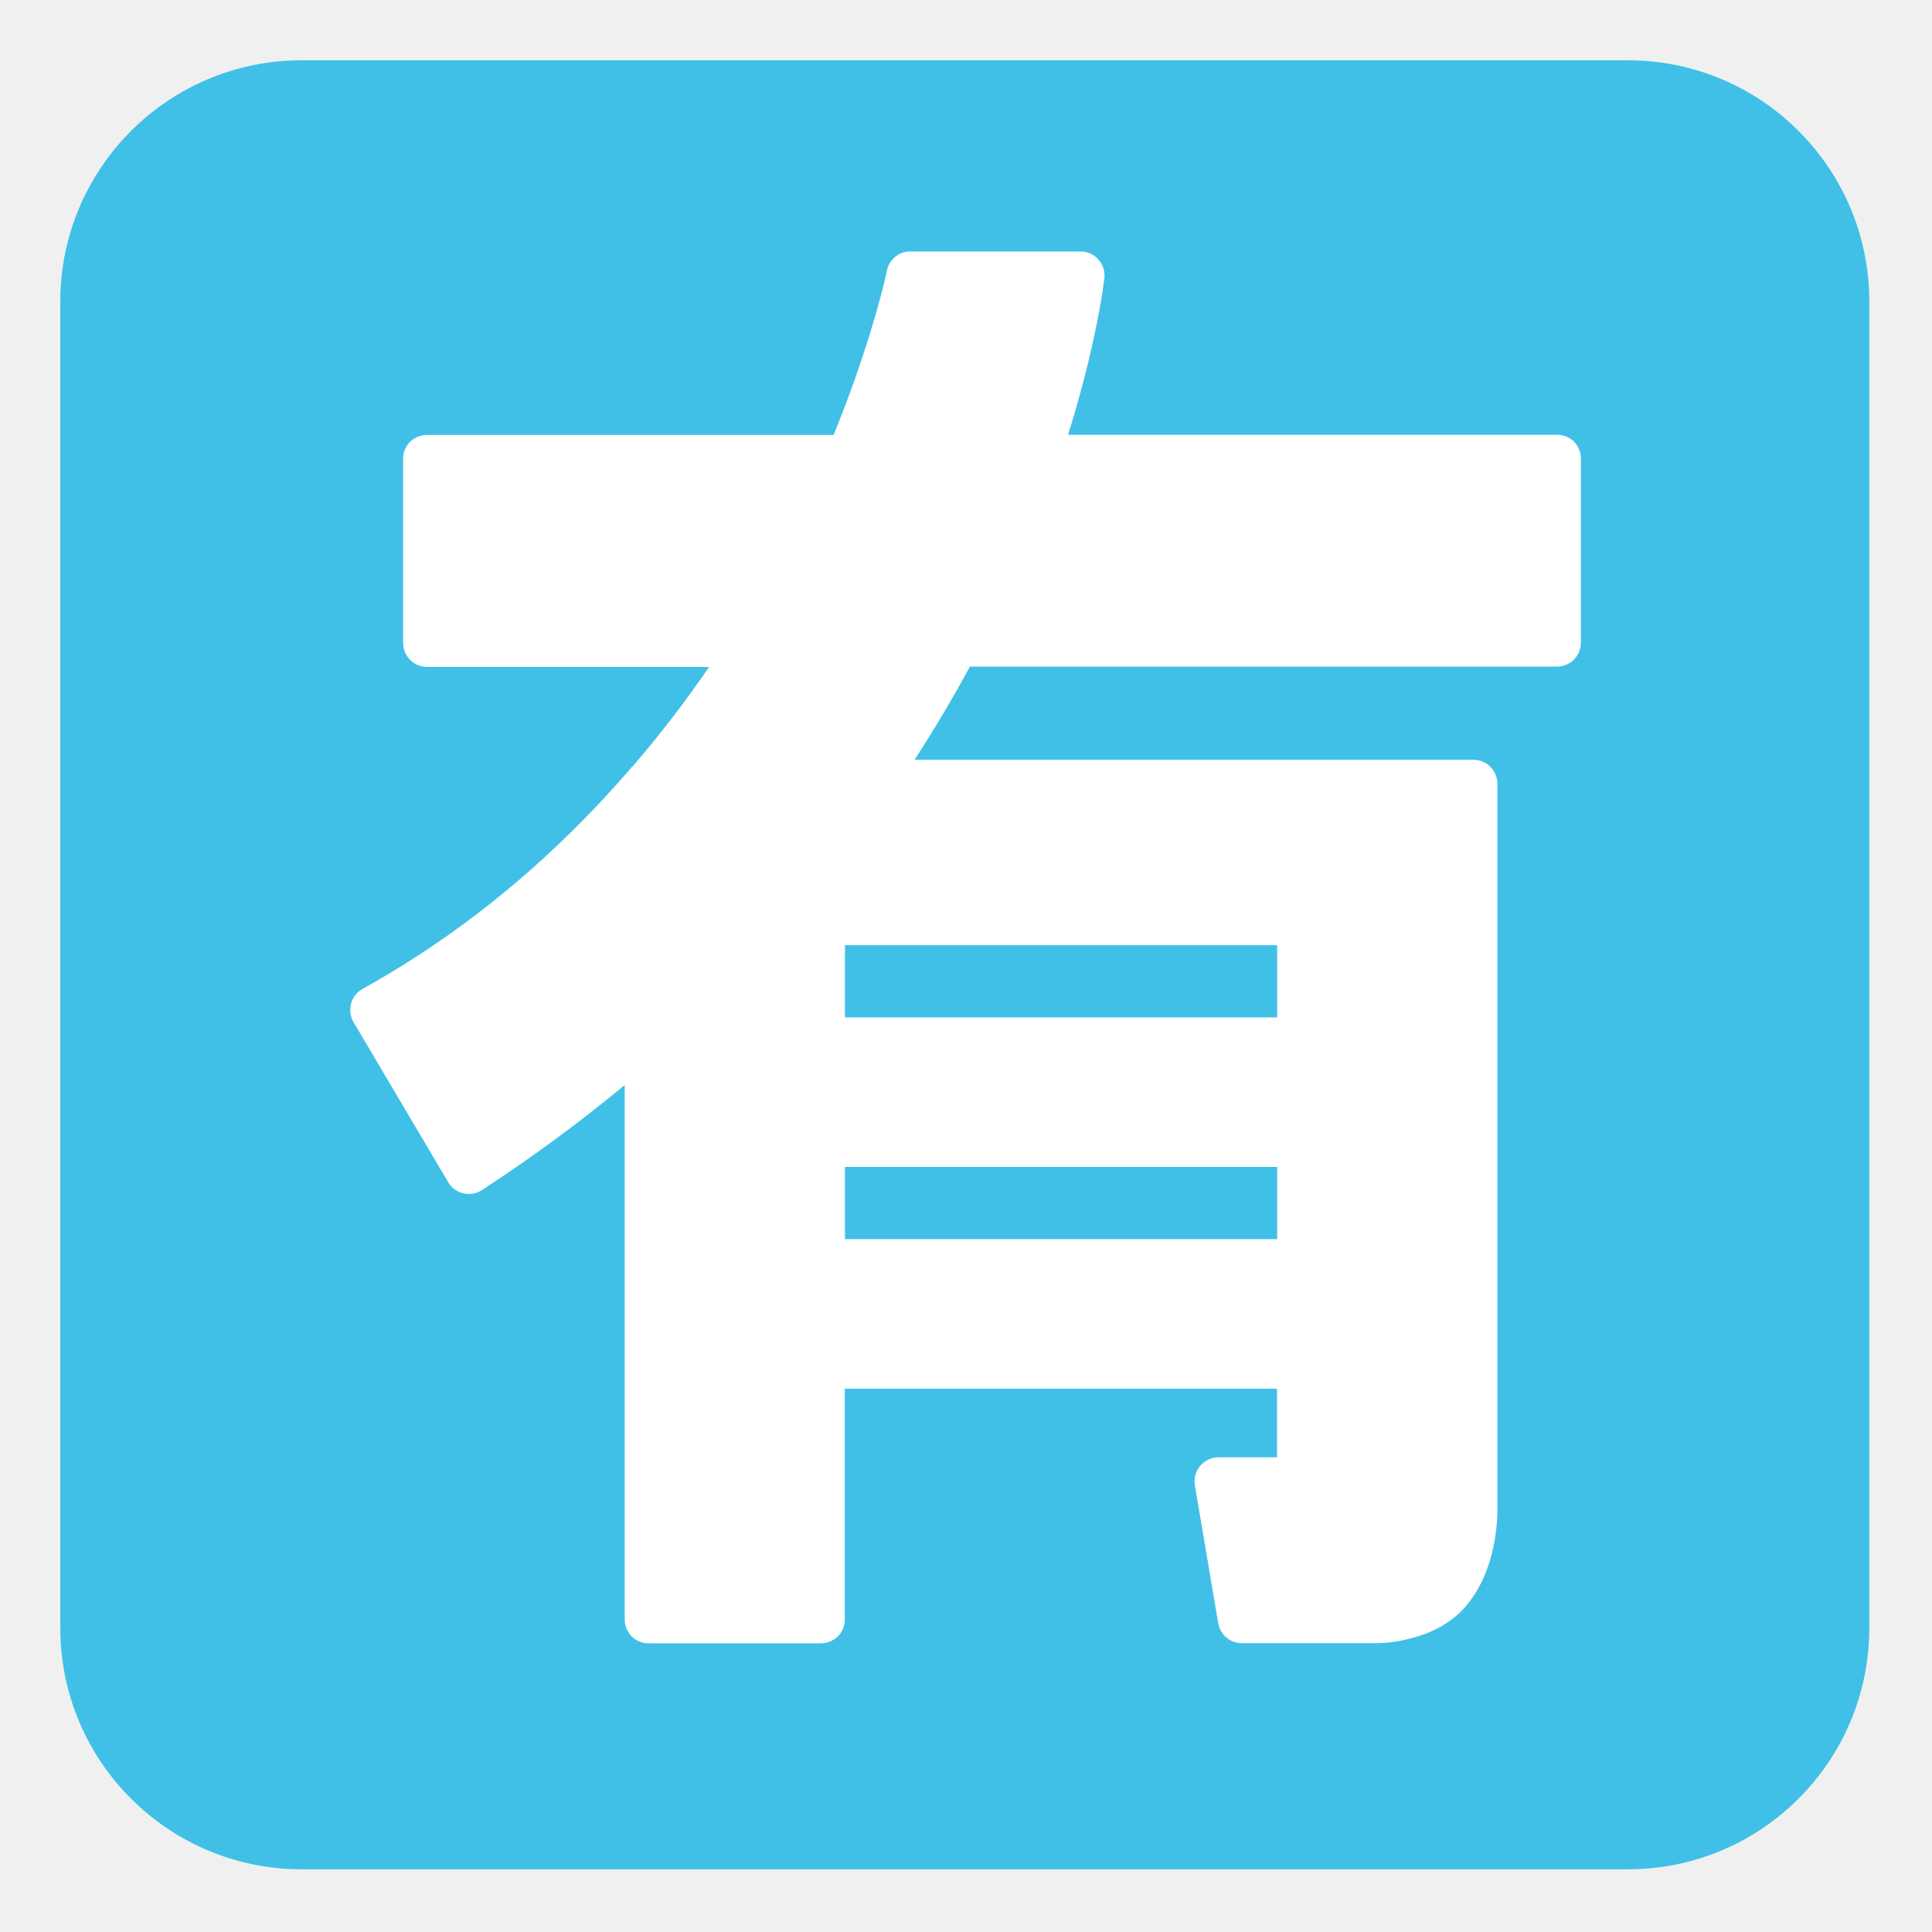
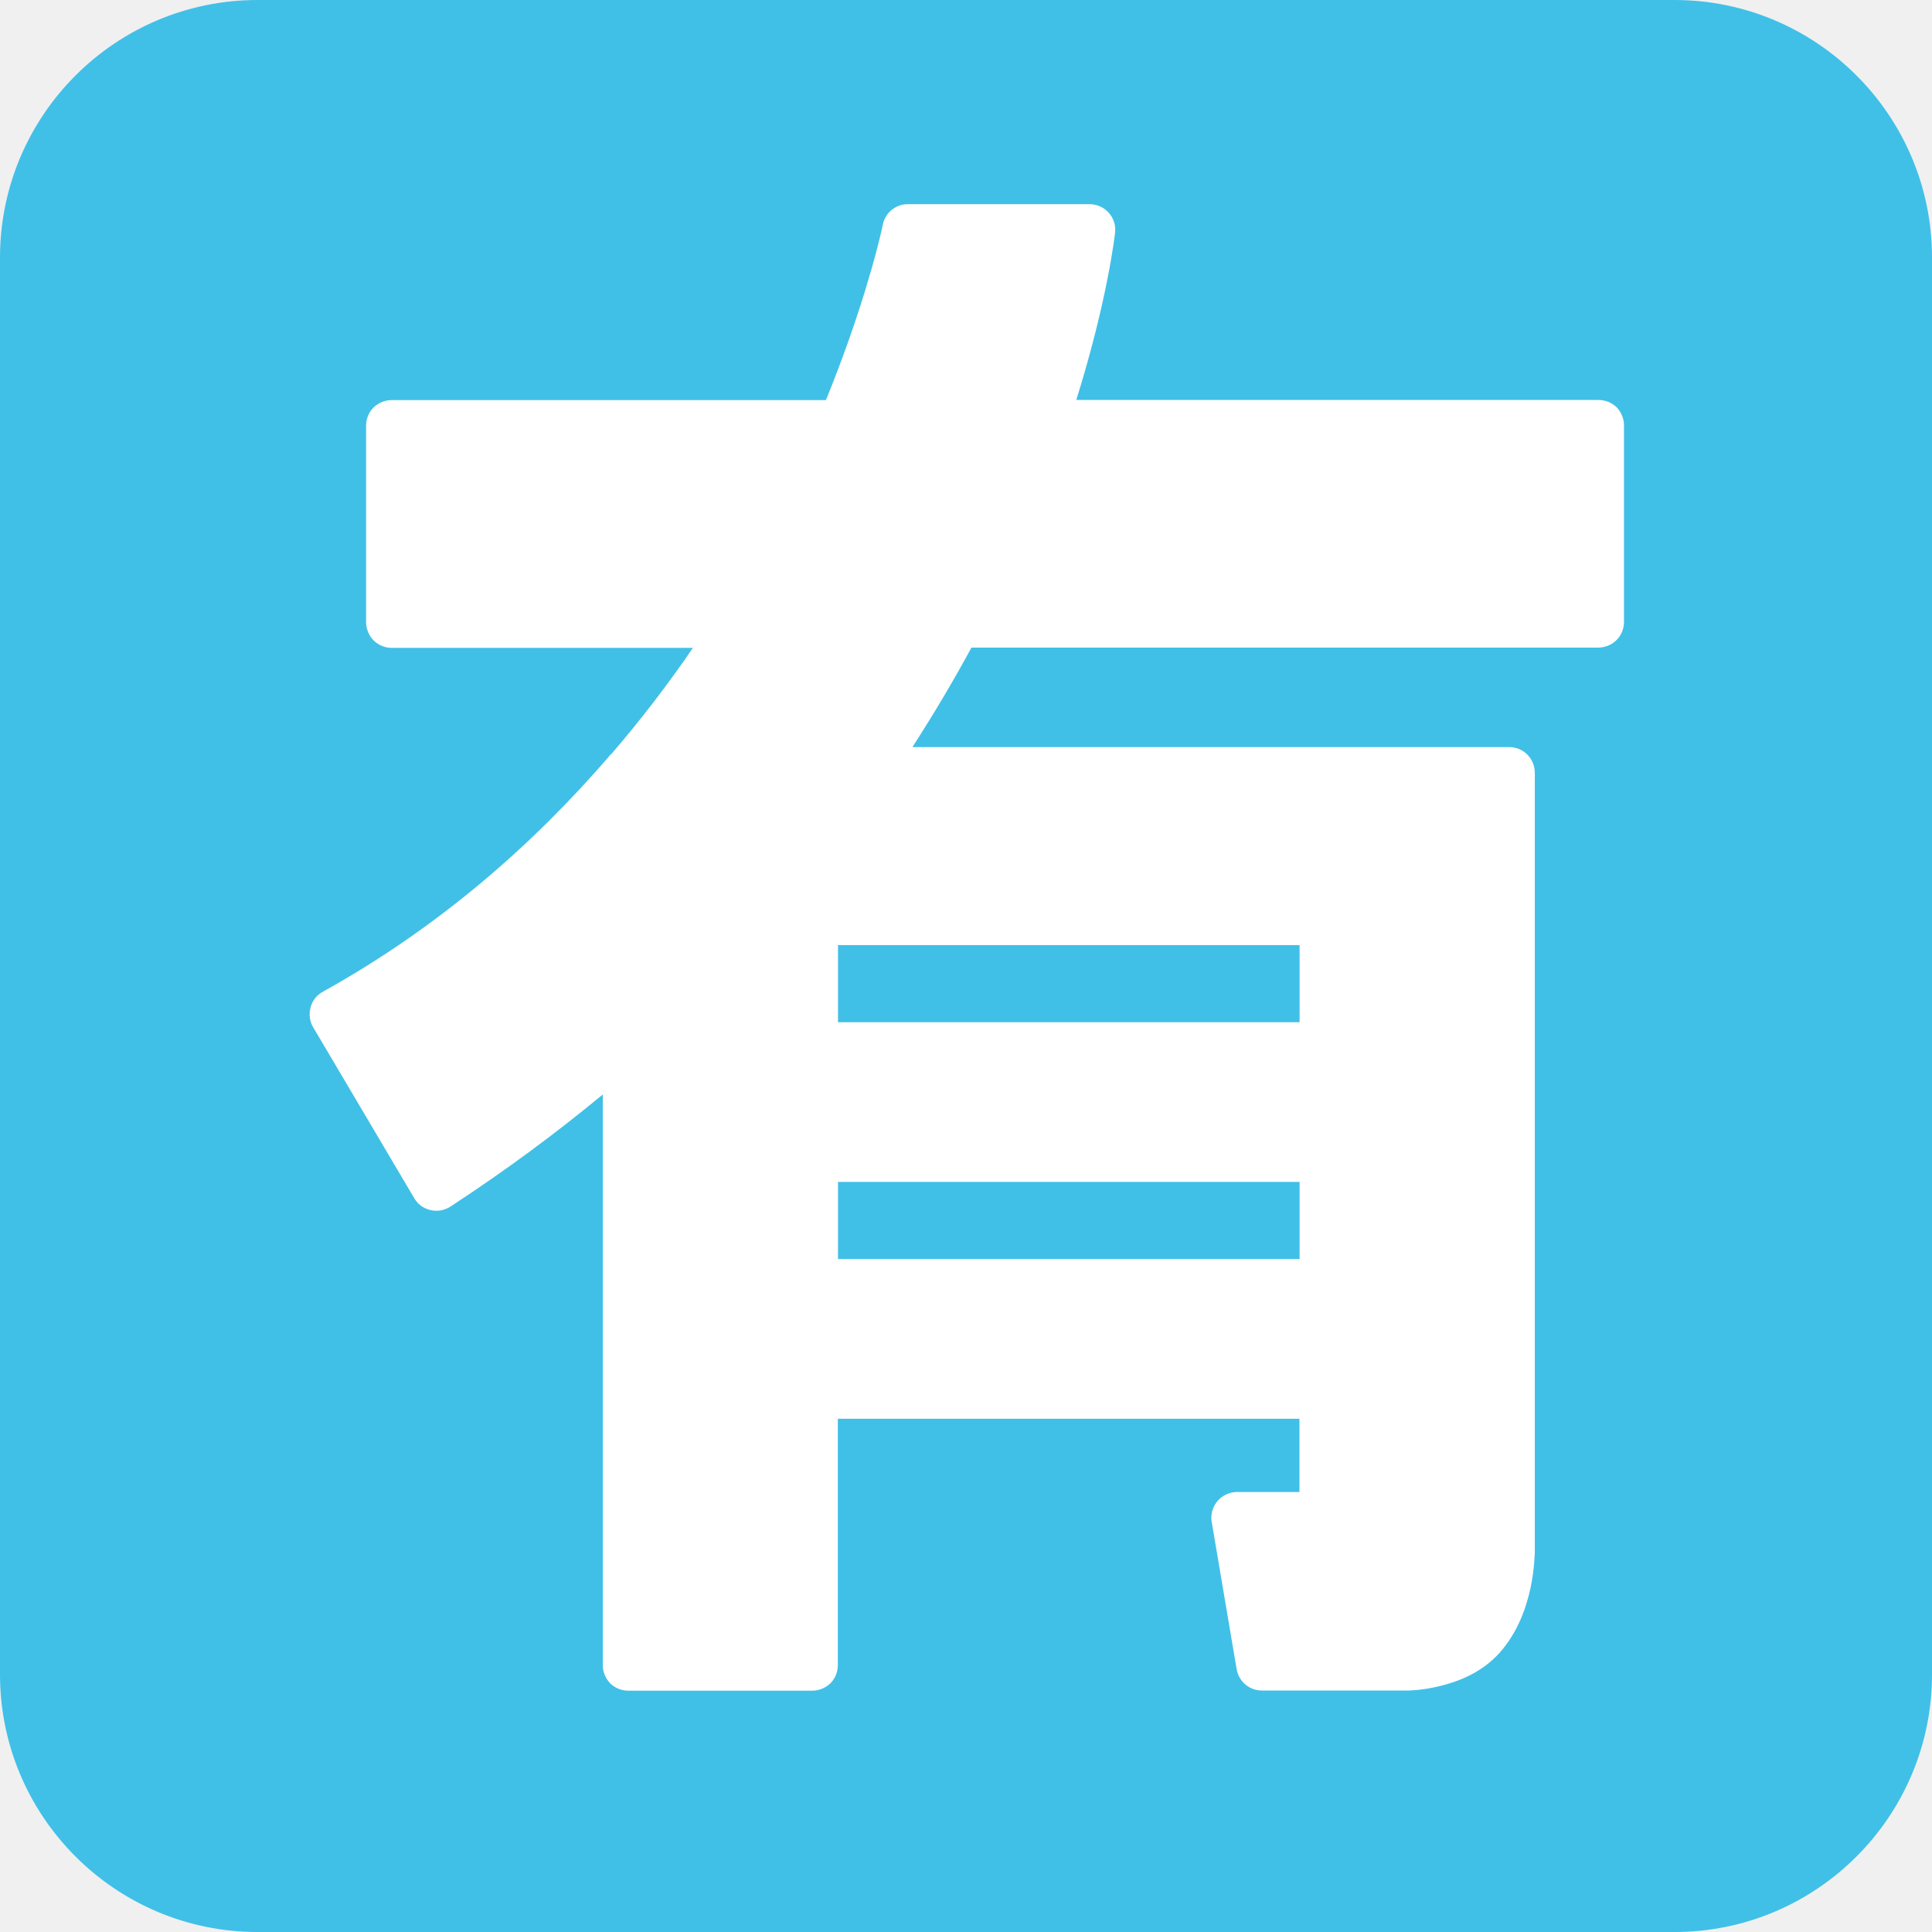
- <svg xmlns="http://www.w3.org/2000/svg" width="100%" height="100%" viewBox="0 0 534 534" version="1.1" xml:space="preserve" style="fill-rule:evenodd;clip-rule:evenodd;stroke-linejoin:round;stroke-miterlimit:2;">
-   <g id="g4">
-     <path id="path2" d="M516.667,83.343c-0,-36.794 -29.881,-66.676 -66.667,-66.676l-366.667,-0c-36.786,-0 -66.667,29.882 -66.667,66.676l0,366.647c0,36.794 29.881,66.677 66.667,66.677l366.667,-0c36.786,-0 66.667,-29.883 66.667,-66.677l-0,-366.647Z" style="fill:#40c0e7;" />
+ <svg xmlns="http://www.w3.org/2000/svg" clip-rule="evenodd" fill-rule="evenodd" stroke-linejoin="round" stroke-miterlimit="2" version="1.1" viewBox="0 0 128 128" xml:space="preserve">
+   <g transform="matrix(.256 0 0 .256 -4.2665 -4.2666)">
+     <path d="m516.67 83.343c0-36.794-29.881-66.676-66.667-66.676h-366.67c-36.786 0-66.667 29.882-66.667 66.676v366.65c0 36.794 29.881 66.677 66.667 66.677h366.67c36.786 0 66.667-29.883 66.667-66.677z" fill="#40c0e7" />
+     <path d="m430.33 120.17h-135.12c8.167-26.125 10-43 10.042-43.334 0.208-1.875-0.417-3.75-1.667-5.125-1.25-1.416-3.083-2.208-4.958-2.208h-47c-3.167 0-5.875 2.208-6.5 5.333 0 0-0.083 0.417-0.292 1.375-1.083 4.792-5.291 21.584-14.416 44h-112.38c-1.75 0-3.459 0.709-4.709 1.917-1.25 1.25-1.916 2.958-1.916 4.708v50.834c0 1.75 0.708 3.458 1.916 4.708 1.25 1.25 2.959 1.958 4.709 1.958h77.958c-6.549 9.583-13.63 18.792-21.208 27.584-0.084 0.041-0.125 0.041-0.209 0.083-0.125 0.125-0.166 0.25-0.25 0.375-19.458 22.542-43.666 44.042-74.125 60.958-1.583 0.875-2.708 2.292-3.166 4.042-0.459 1.75-0.25 3.583 0.666 5.125l26.167 44.25c0.917 1.583 2.417 2.667 4.208 3.083 1.75 0.417 3.625 0.084 5.167-0.916 14.292-9.334 27.375-19.042 39.417-29v147.67c0 1.75 0.708 3.459 1.916 4.709 1.25 1.25 2.959 1.916 4.709 1.916h47.583c1.75 0 3.458-0.708 4.708-1.916 1.25-1.25 1.917-2.959 1.917-4.709v-63.75h119.46v18.959h-16.125c-1.958 0-3.833 0.875-5.083 2.333-1.25 1.5-1.833 3.5-1.5 5.375l6.458 38.125c0.542 3.208 3.292 5.542 6.542 5.542h37.542c0.333 0 3.833 0 8.541-1.167 4.625-1.125 10.667-3.333 15.417-8.583 4.875-5.5 6.958-11.917 8.042-16.917 1.041-5.042 1.041-8.75 1.083-9.042v-201.83c0-1.75-0.708-3.458-1.958-4.708s-2.959-1.917-4.709-1.917h-154.42c5.666-8.75 10.75-17.375 15.291-25.75h162.25c1.75 0 3.459-0.708 4.709-1.958s1.916-2.959 1.916-4.709v-50.833c0-1.75-0.708-3.458-1.916-4.708-1.25-1.209-2.959-1.875-4.709-1.875zm-196.79 202.38h119.46v19.958h-119.46zm119.46-41.334h-119.46v-19.958h119.46z" fill="#fff" fill-rule="nonzero" />
  </g>
-   <g id="g12" />
-   <path id="path4231" d="M430.333,120.167l-135.125,-0c8.167,-26.125 10,-43 10.042,-43.334c0.208,-1.875 -0.417,-3.75 -1.667,-5.125c-1.25,-1.416 -3.083,-2.208 -4.958,-2.208l-47,-0c-3.167,-0 -5.875,2.208 -6.5,5.333c0,0 -0.083,0.417 -0.292,1.375c-1.083,4.792 -5.291,21.584 -14.416,44l-112.375,0c-1.75,0 -3.459,0.709 -4.709,1.917c-1.25,1.25 -1.916,2.958 -1.916,4.708l-0,50.834c-0,1.75 0.708,3.458 1.916,4.708c1.25,1.25 2.959,1.958 4.709,1.958l77.958,0c-6.549,9.583 -13.63,18.792 -21.208,27.584c-0.084,0.041 -0.125,0.041 -0.209,0.083c-0.125,0.125 -0.166,0.25 -0.25,0.375c-19.458,22.542 -43.666,44.042 -74.125,60.958c-1.583,0.875 -2.708,2.292 -3.166,4.042c-0.459,1.75 -0.25,3.583 0.666,5.125l26.167,44.25c0.917,1.583 2.417,2.667 4.208,3.083c1.75,0.417 3.625,0.084 5.167,-0.916c14.292,-9.334 27.375,-19.042 39.417,-29l-0,147.666c-0,1.75 0.708,3.459 1.916,4.709c1.25,1.25 2.959,1.916 4.709,1.916l47.583,0c1.75,0 3.458,-0.708 4.708,-1.916c1.25,-1.25 1.917,-2.959 1.917,-4.709l0,-63.75l119.458,0l0,18.959l-16.125,-0c-1.958,-0 -3.833,0.875 -5.083,2.333c-1.25,1.5 -1.833,3.5 -1.5,5.375l6.458,38.125c0.542,3.208 3.292,5.542 6.542,5.542l37.542,-0c0.333,-0 3.833,-0 8.541,-1.167c4.625,-1.125 10.667,-3.333 15.417,-8.583c4.875,-5.5 6.958,-11.917 8.042,-16.917c1.041,-5.042 1.041,-8.75 1.083,-9.042l0,-201.833c0,-1.75 -0.708,-3.458 -1.958,-4.708c-1.25,-1.25 -2.959,-1.917 -4.709,-1.917l-154.416,-0c5.666,-8.75 10.75,-17.375 15.291,-25.75l162.25,-0c1.75,-0 3.459,-0.708 4.709,-1.958c1.25,-1.25 1.916,-2.959 1.916,-4.709l0,-50.833c0,-1.75 -0.708,-3.458 -1.916,-4.708c-1.25,-1.209 -2.959,-1.875 -4.709,-1.875Zm-196.791,202.375l119.458,-0l0,19.958l-119.458,0l-0,-19.958Zm119.458,-41.334l-119.458,0l-0,-19.958l119.458,0l0,19.958Z" style="fill:#fff;fill-rule:nonzero;" />
</svg>
